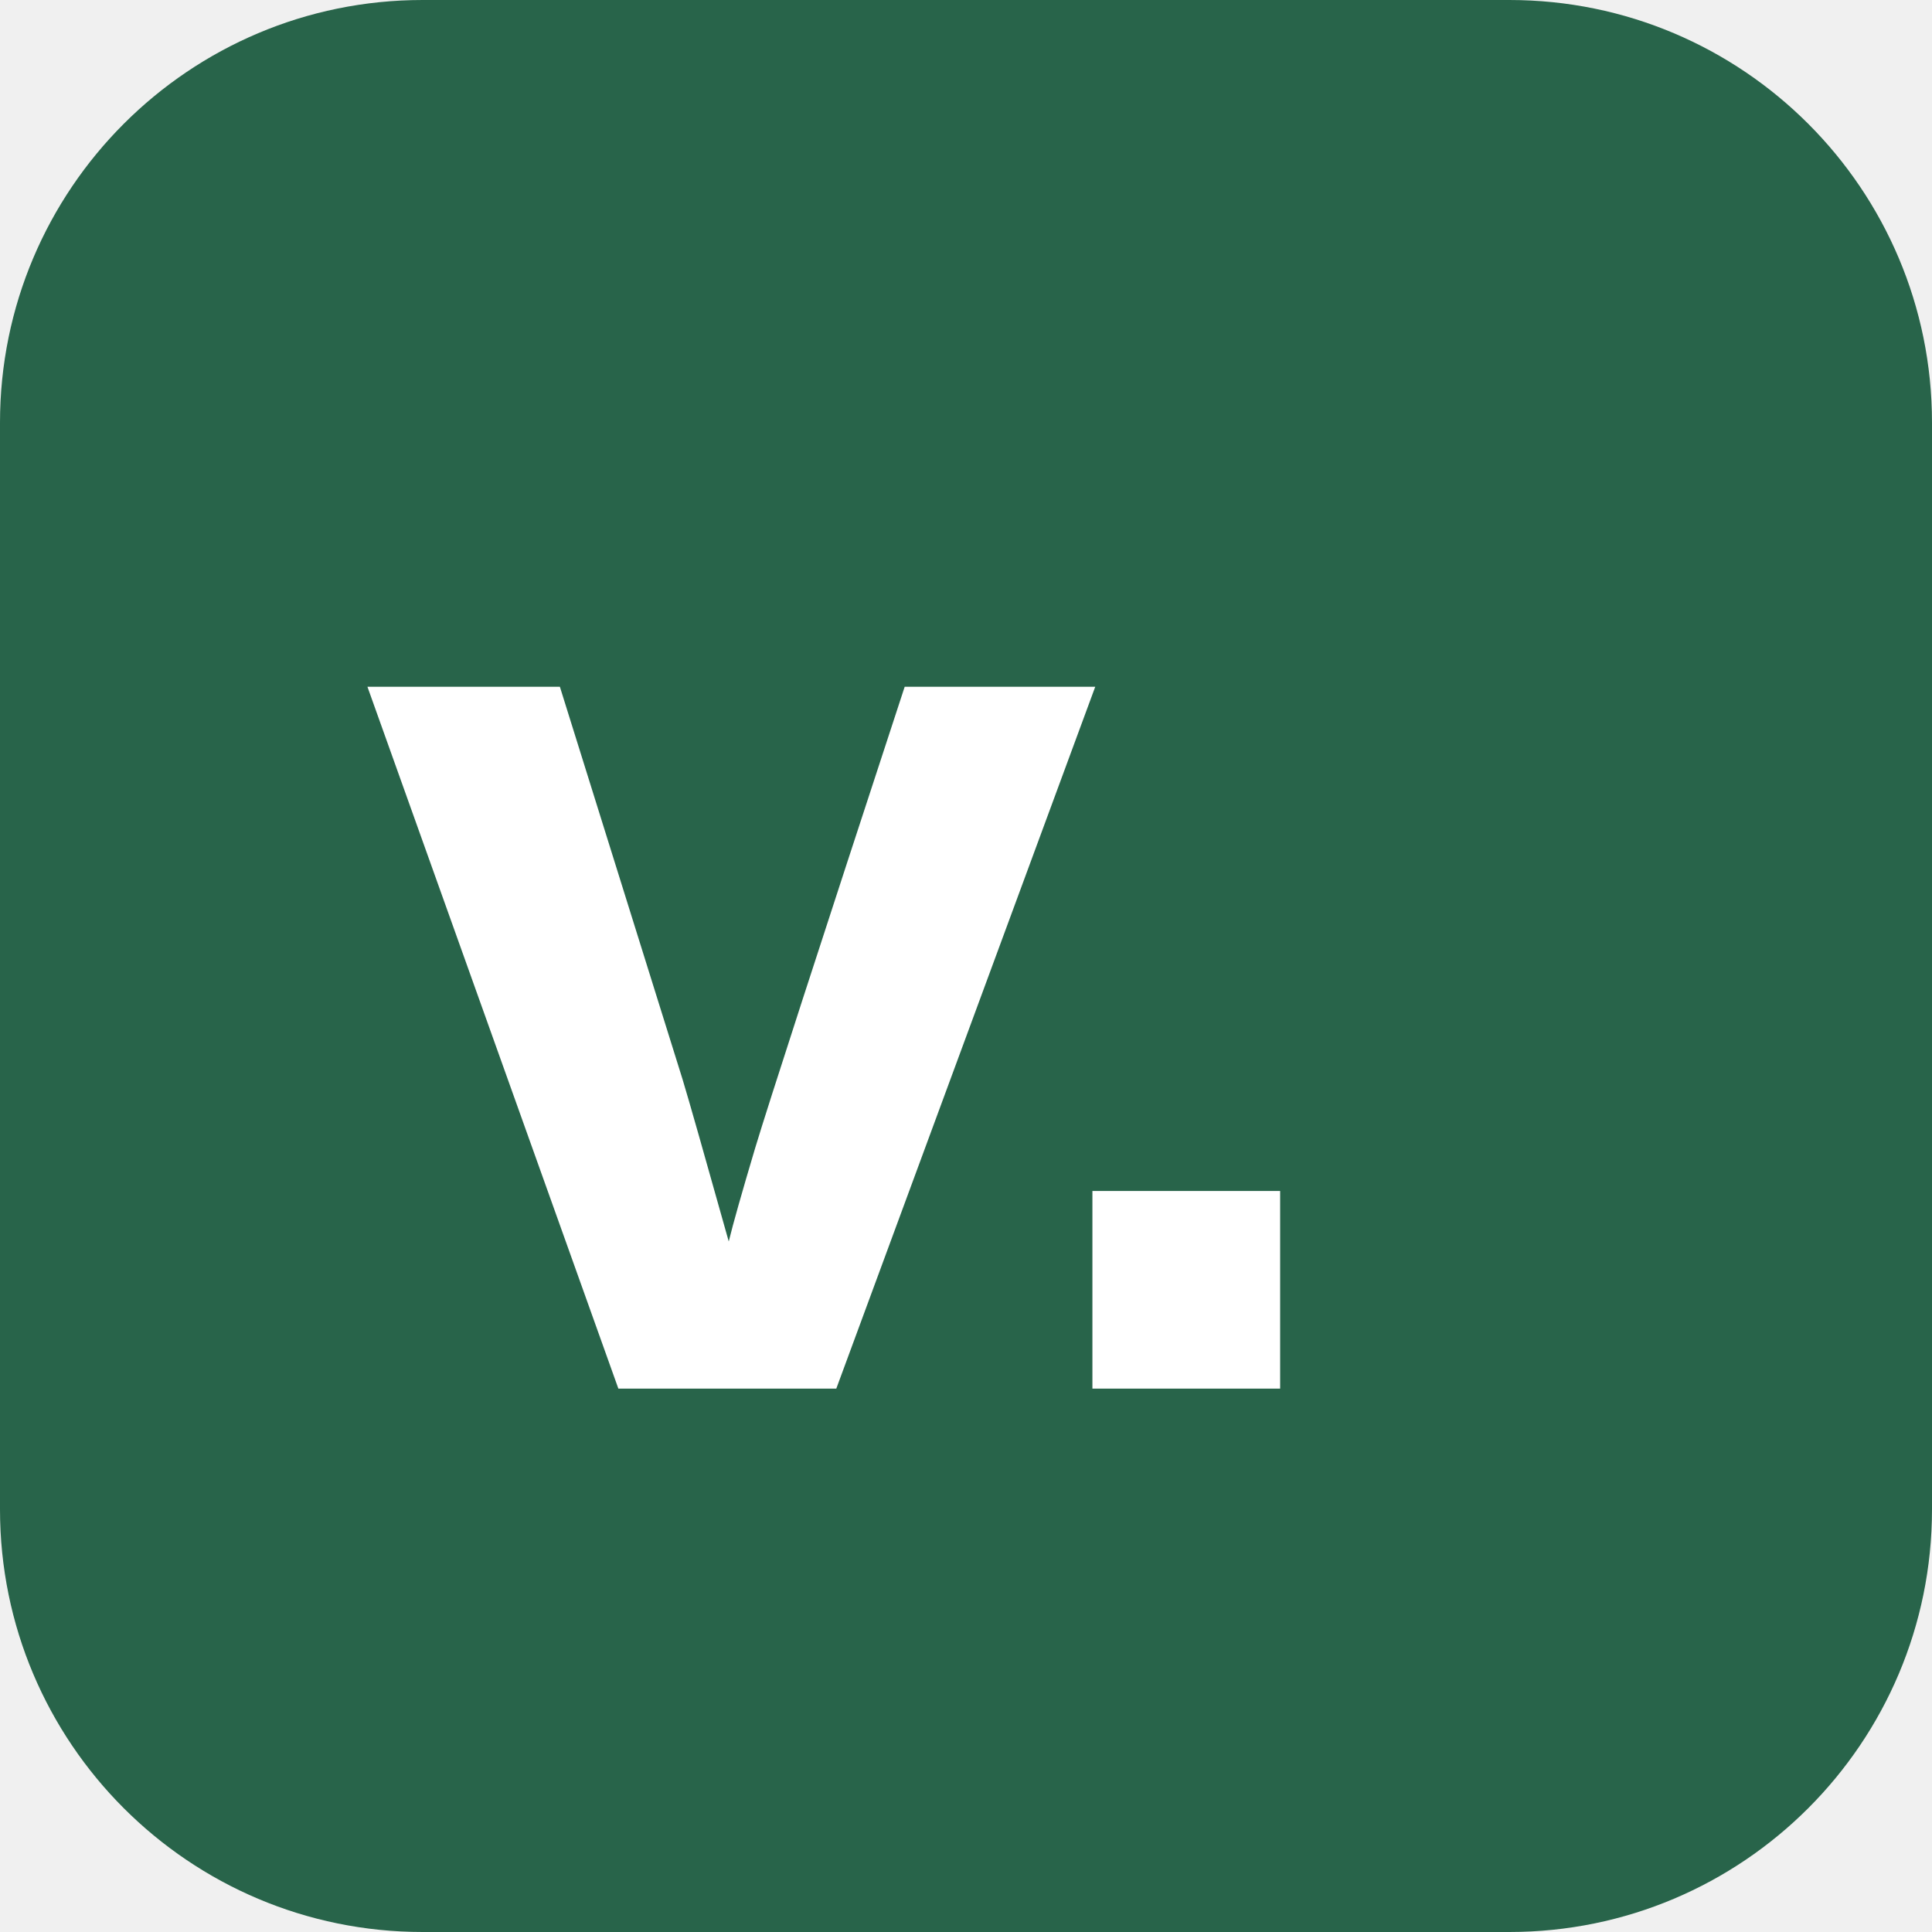
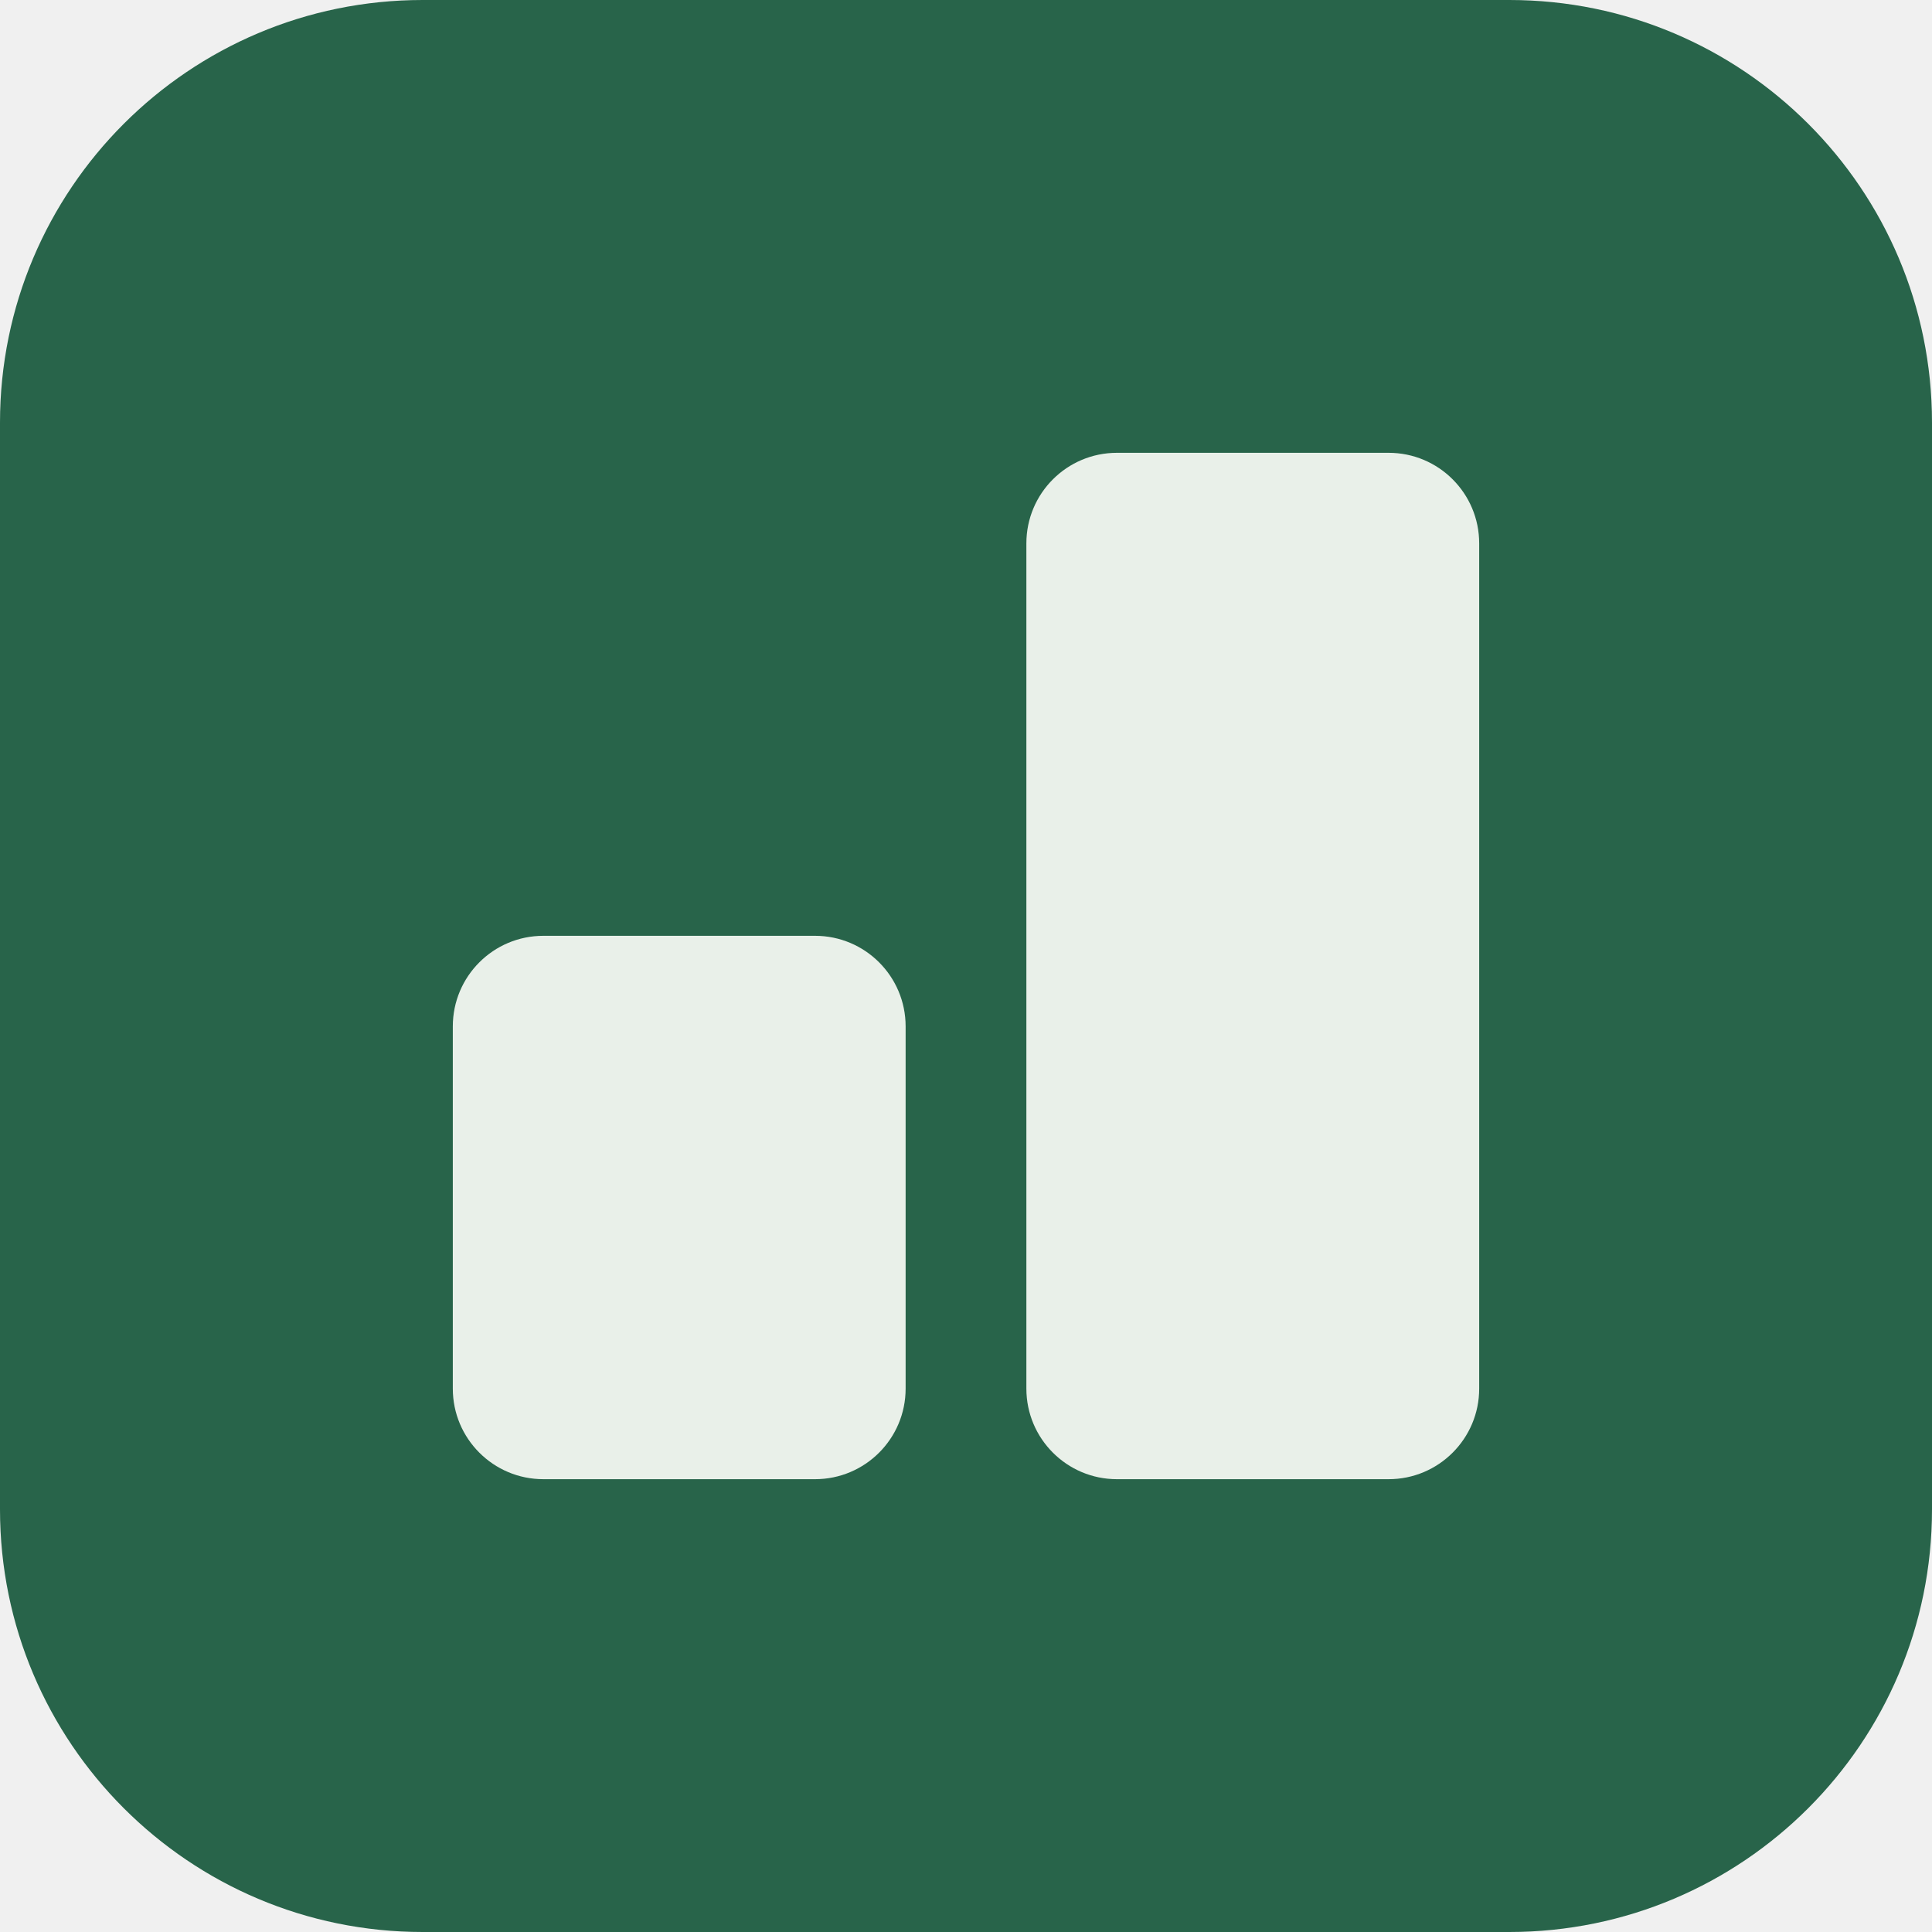
<svg xmlns="http://www.w3.org/2000/svg" viewBox="0 0 64 64">
  <rect width="64" height="64" rx="14" fill="#28644a" />
-   <text x="12" y="46" fill="white" font-family="Arial,sans-serif" font-weight="700" font-size="44">v.</text>
+   <rect x="15" y="31" width="15" height="18" rx="3" fill="#e9f0e9" />
+   <rect x="34" y="15" width="15" height="34" rx="3" fill="#e9f0e9" />
</svg>
